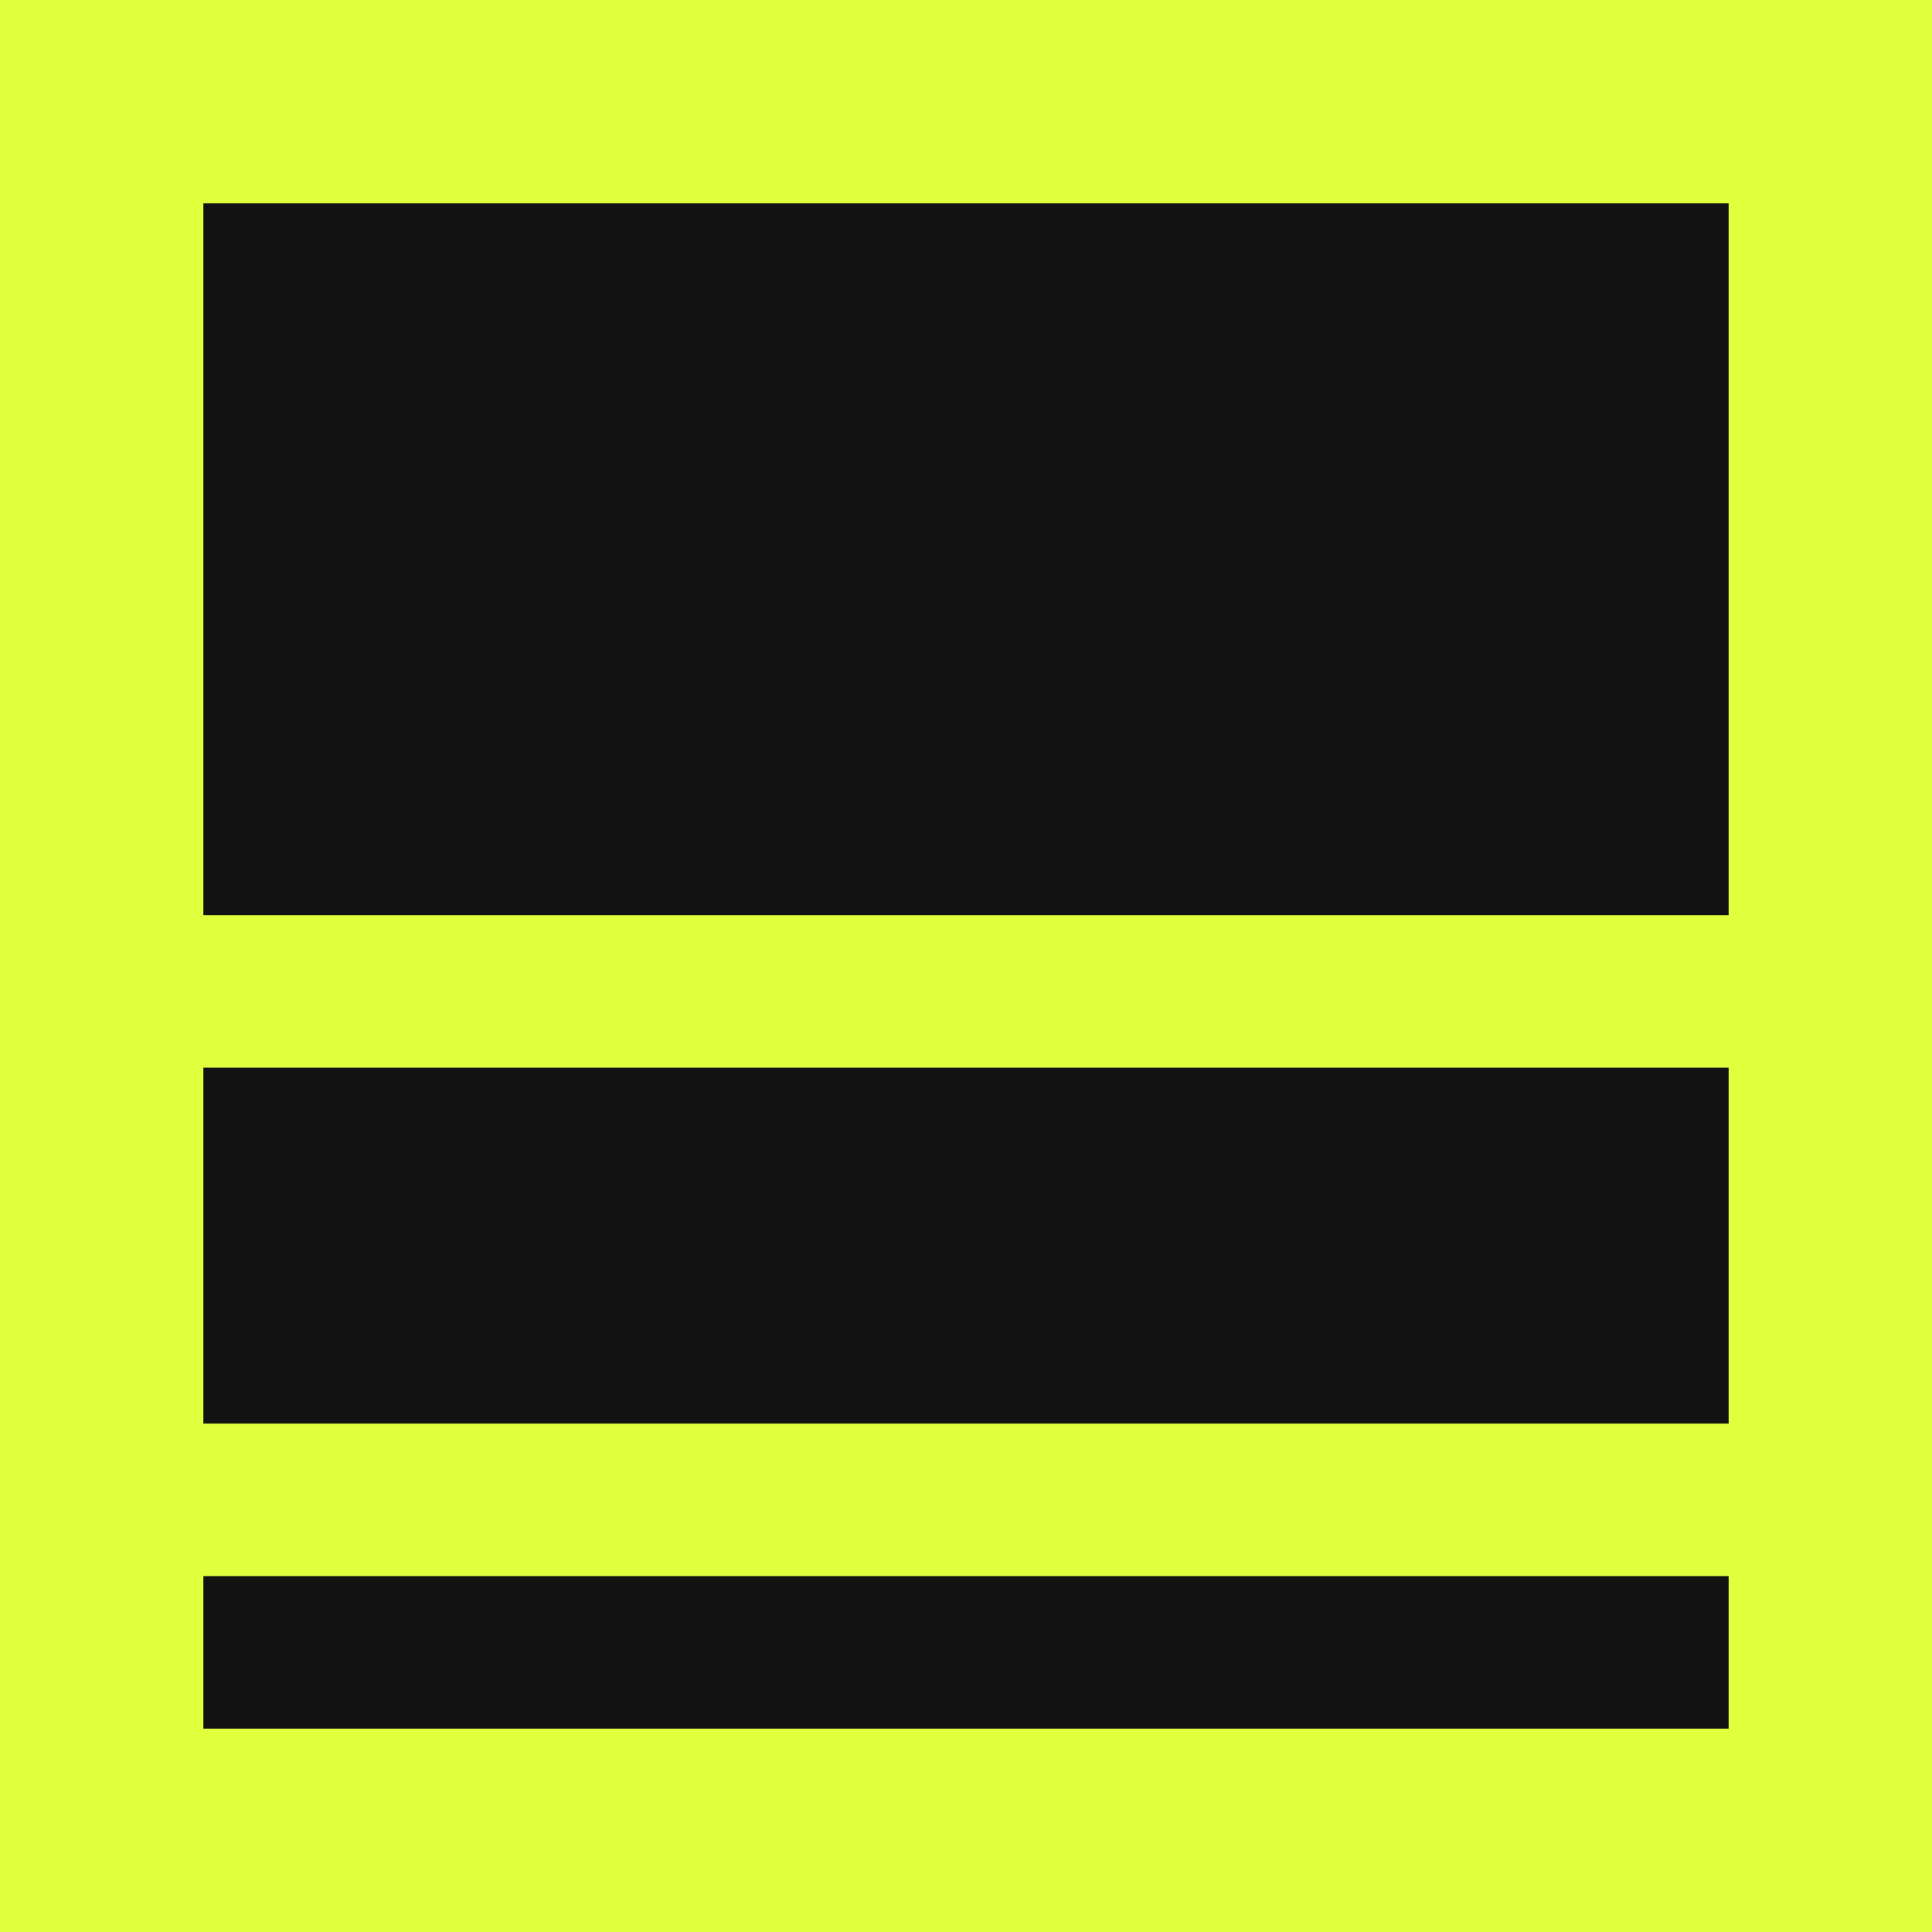
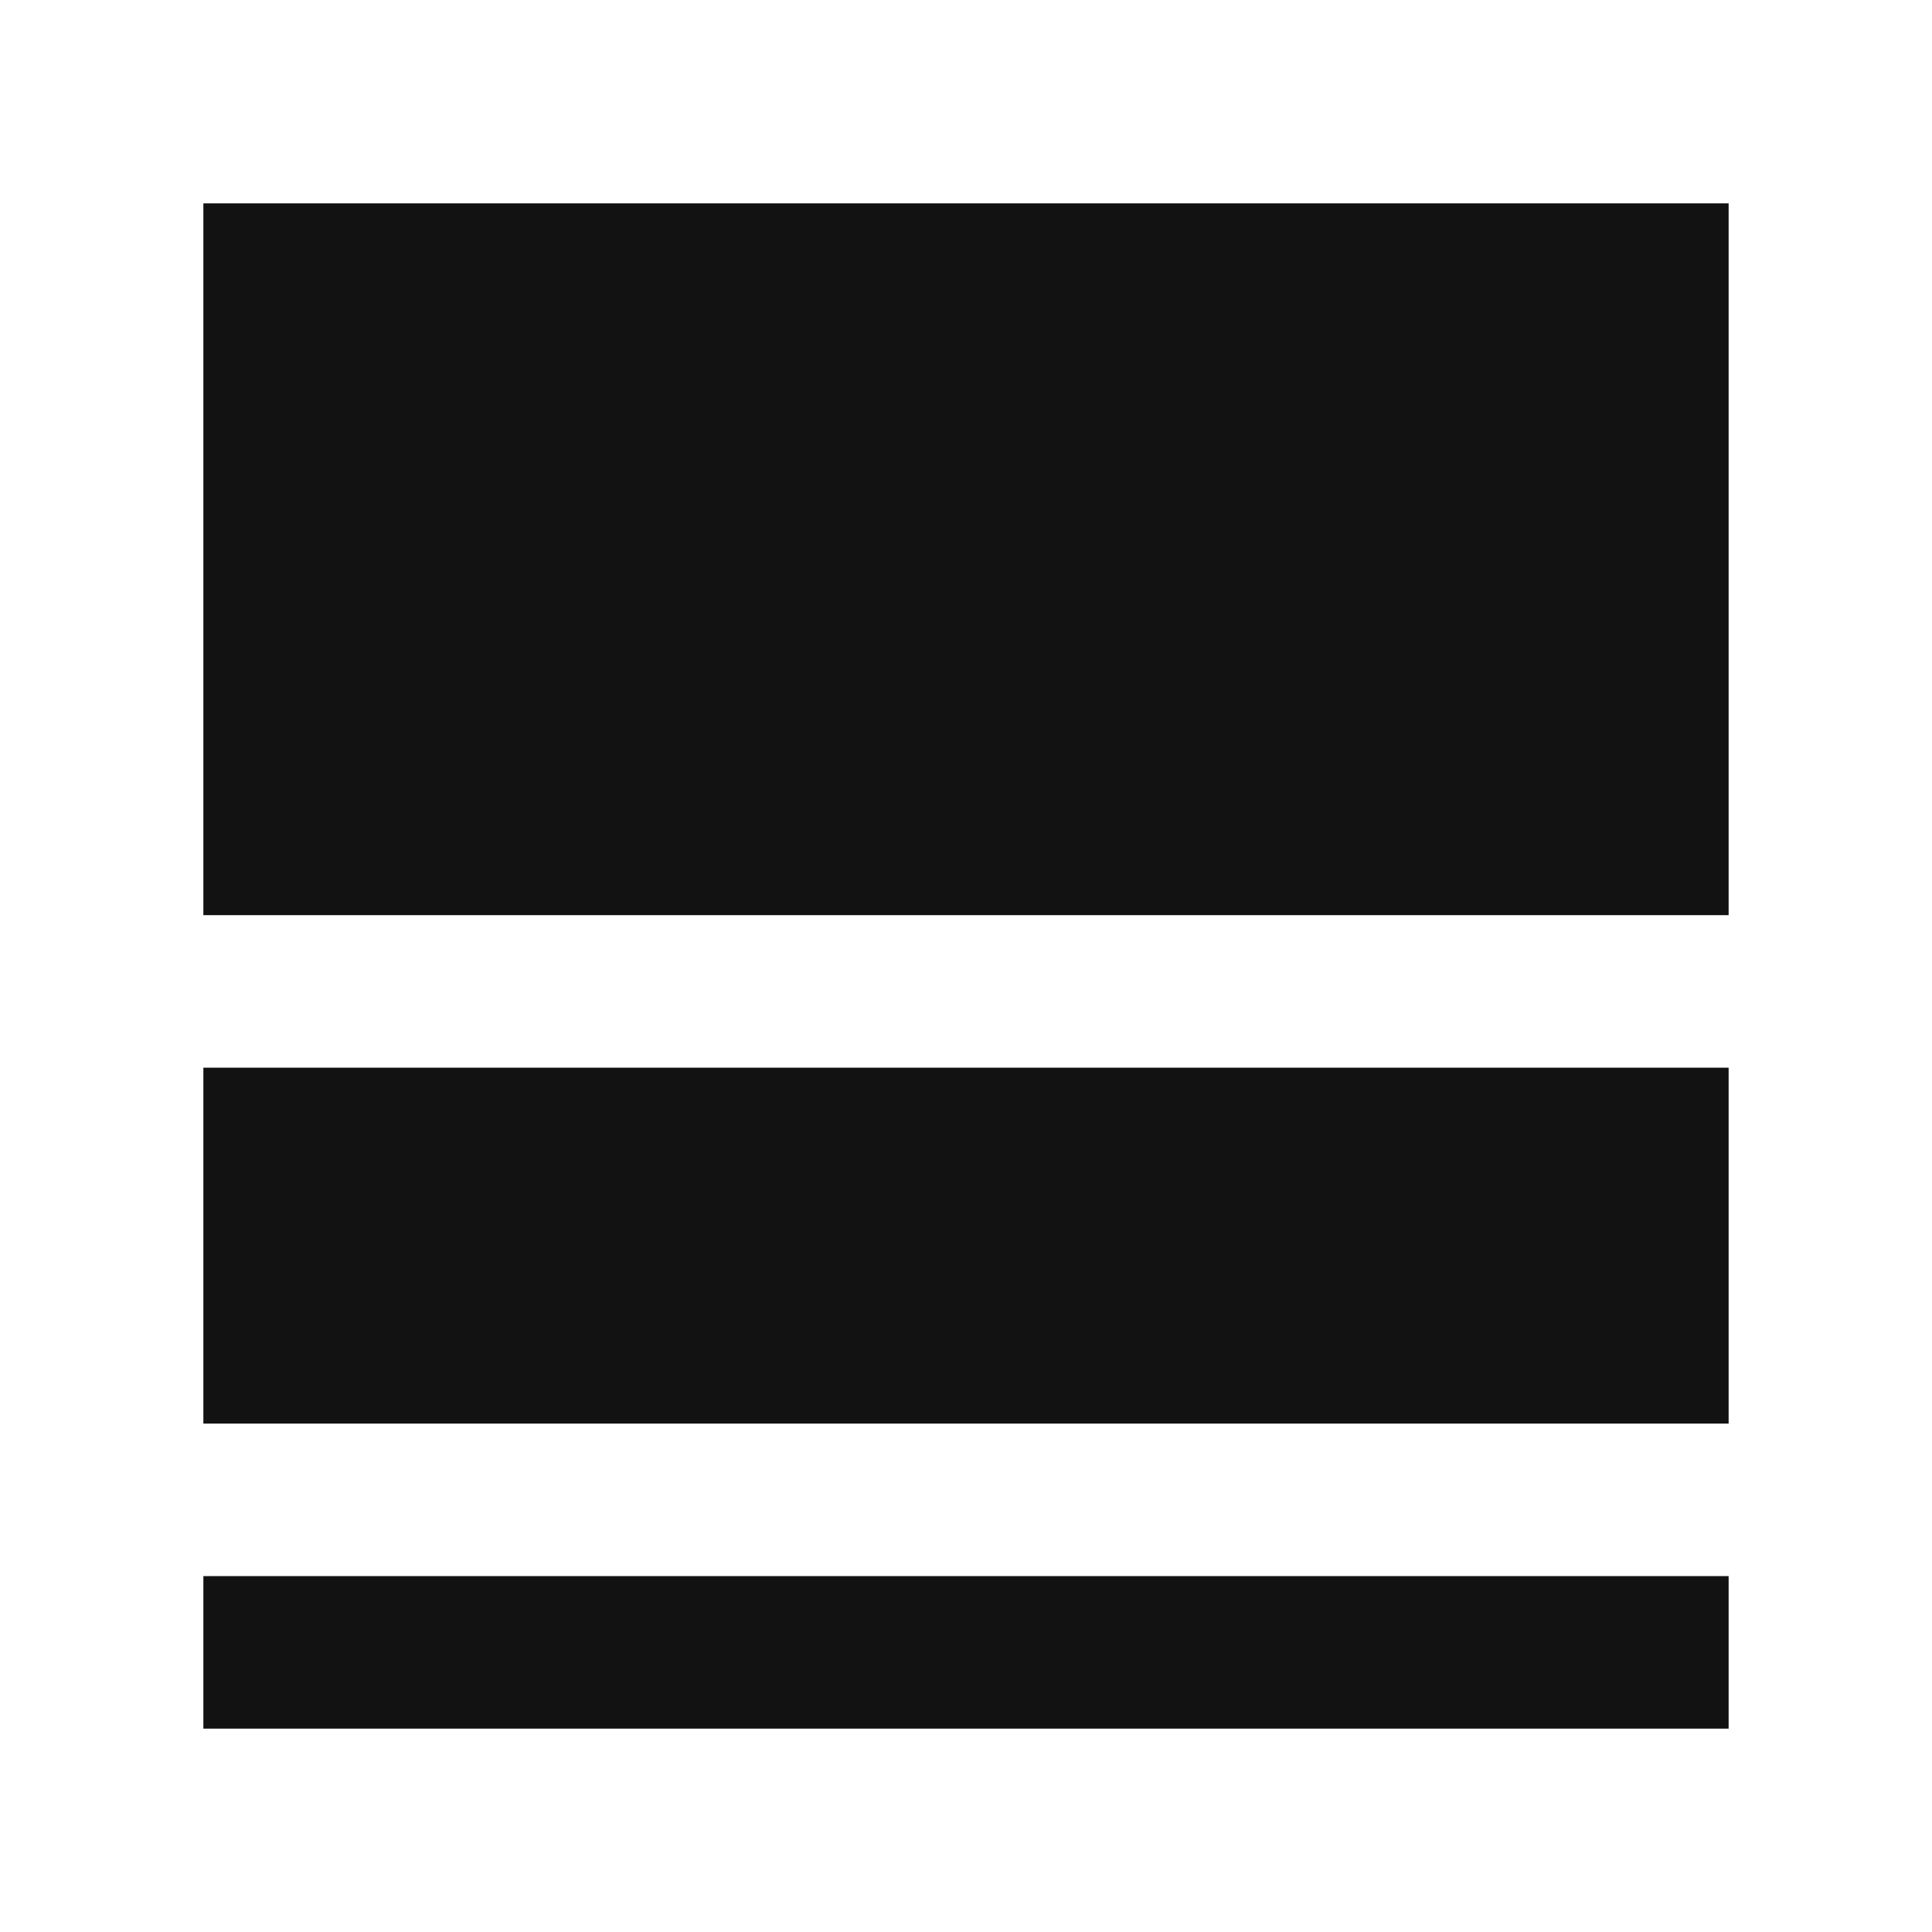
<svg xmlns="http://www.w3.org/2000/svg" viewBox="-4 -4 38 38" width="64" height="64">
-   <rect x="-4" y="-4" width="38" height="38" fill="#E0FF3C" />
  <g fill="#121212">
    <rect width="30" height="14" />
    <rect y="17" width="30" height="7" />
    <rect y="27" width="30" height="3" />
  </g>
</svg>
